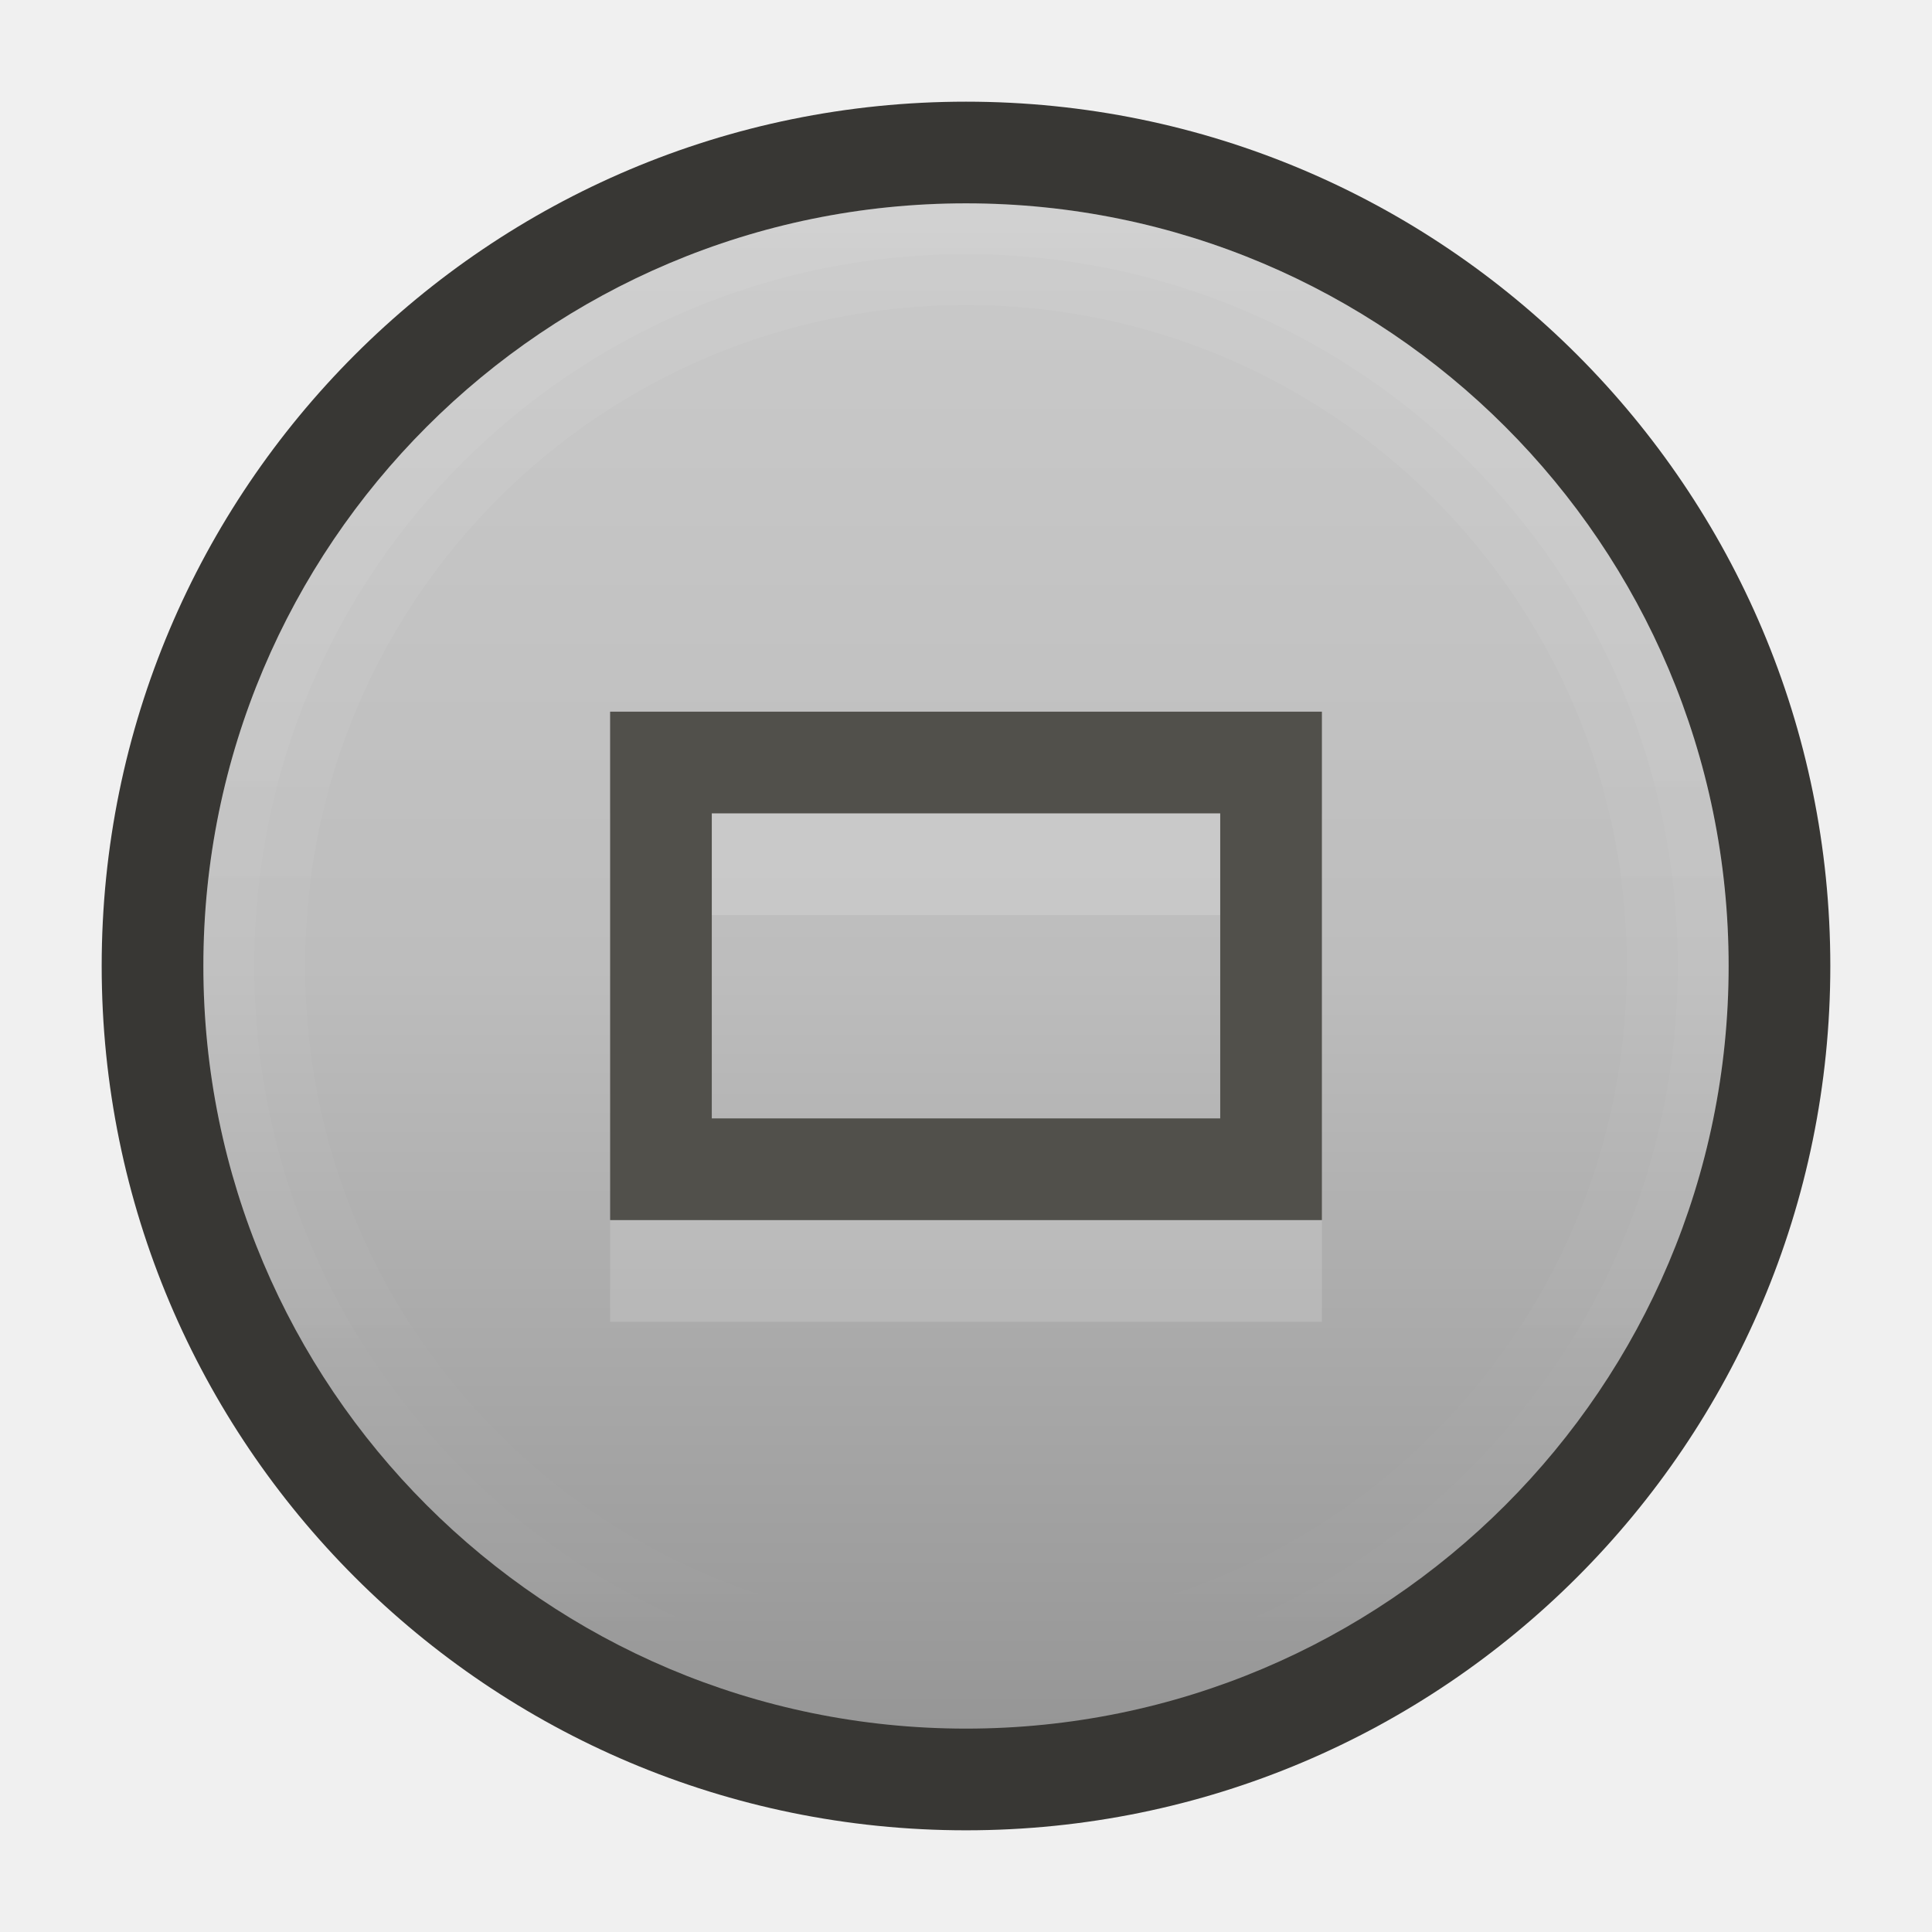
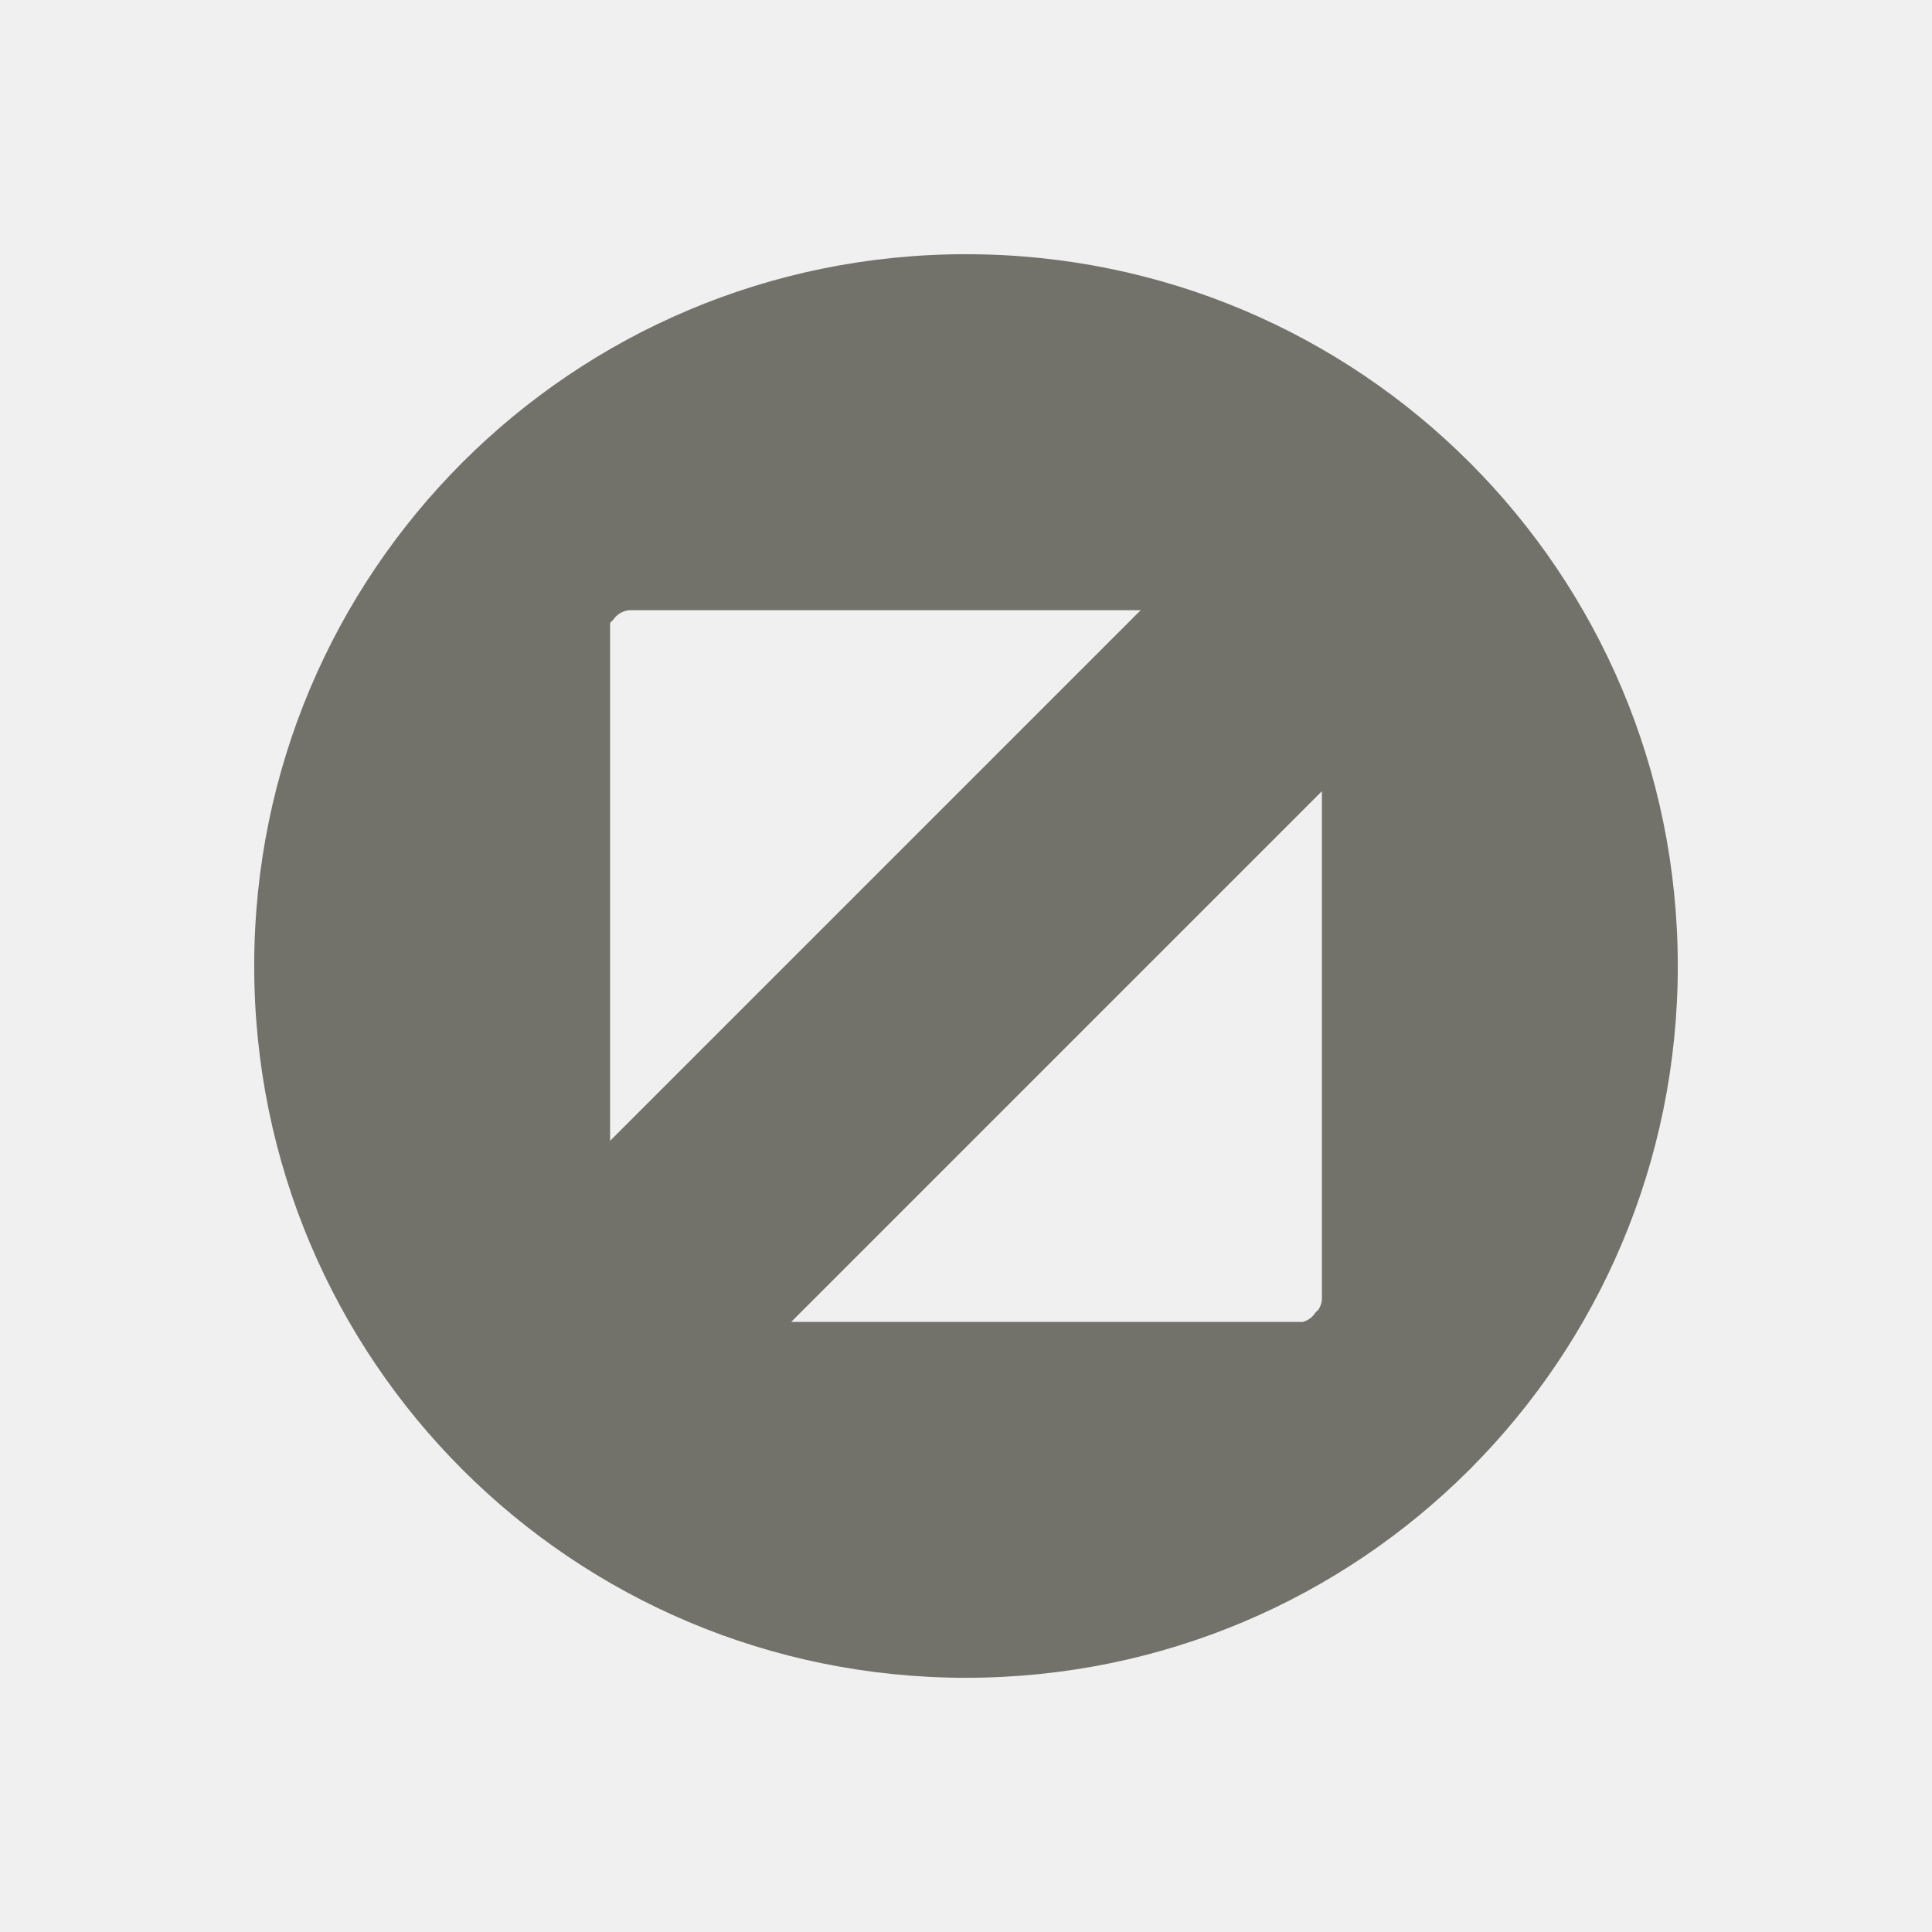
- <svg xmlns="http://www.w3.org/2000/svg" xmlns:xlink="http://www.w3.org/1999/xlink" width="19" height="19" id="svg4770" version="1.1" viewBox="0 0 19 19">
-   <defs id="defs4772">
-     <linearGradient xlink:href="#linearGradient4197" id="linearGradient5990" gradientUnits="userSpaceOnUse" gradientTransform="translate(-1072.362,-1053.362)" x1="2" y1="1062.862" x2="17" y2="1062.862" />
-     <linearGradient id="linearGradient4197">
-       <stop id="stop4283" offset="0" style="stop-color:#969696;stop-opacity:1" />
-       <stop style="stop-color:#bdbdbd;stop-opacity:1" offset="0.5" id="stop4285" />
-       <stop id="stop4287" offset="1" style="stop-color:#cacaca;stop-opacity:1" />
+ <svg xmlns="http://www.w3.org/2000/svg" xmlns:ns1="http://www.openswatchbook.org/uri/2009/osb" id="svg4486" height="19" viewBox="0 0 19 19" width="19" version="1.1">
+   <defs id="defs10">
+     <linearGradient id="linearGradient3781" ns1:paint="solid">
+       <stop style="stop-color:#000000;stop-opacity:1;" offset="0" id="stop3783" />
    </linearGradient>
-     <linearGradient id="linearGradient4521">
-       <stop id="stop4293" offset="0" style="stop-color:#ffffff;stop-opacity:1;" />
-       <stop id="stop4295" offset="1" style="stop-color:#ffffff;stop-opacity:0;" />
-     </linearGradient>
-     <linearGradient xlink:href="#linearGradient4521" id="linearGradient7499" gradientUnits="userSpaceOnUse" gradientTransform="matrix(0,1,1,0,0,2125.724)" x1="-1070.362" y1="9.5" x2="-1055.362" y2="9.5" />
-     <linearGradient xlink:href="#linearGradient4521" id="linearGradient7505" gradientUnits="userSpaceOnUse" gradientTransform="matrix(0,1.035712,1.035712,0,-0.3392617,2163.681)" x1="-1070.362" y1="9.5" x2="-1055.362" y2="9.5" />
  </defs>
-   <g id="layer1" transform="translate(287.3571,-522.8622)">
-     <g style="display:inline" transform="translate(-287.3571,-530.5)" id="use4203">
-       <circle style="color:#000000;fill:#383734;fill-opacity:1;fill-rule:nonzero;stroke:none;stroke-width:8;marker:none;visibility:visible;display:inline;overflow:visible;enable-background:accumulate" id="circle5980" cx="9.5" cy="1062.862" r="8.5" d="m 18,1062.862 a 8.5,8.5 0 0 1 -8.5,8.5 8.5,8.5 0 0 1 -8.5,-8.5 8.5,8.5 0 0 1 8.5,-8.5 8.5,8.5 0 0 1 8.5,8.5 z" />
-       <circle r="7.5" cy="9.5" cx="-1062.862" id="circle5982" style="color:#000000;fill:url(#linearGradient5990);fill-opacity:1;fill-rule:nonzero;stroke:none;stroke-width:8;marker:none;visibility:visible;display:inline;overflow:visible;enable-background:accumulate" transform="matrix(0,-1,1,0,0,0)" d="m -1055.362,9.5 a 7.5,7.5 0 0 1 -7.5,7.5 7.5,7.5 0 0 1 -7.5,-7.5 7.5,7.5 0 0 1 7.5,-7.5 7.5,7.5 0 0 1 7.5,7.5 z" />
-       <path style="font-style:normal;font-variant:normal;font-weight:normal;font-stretch:normal;text-indent:0;text-align:start;text-decoration:none;line-height:normal;letter-spacing:normal;word-spacing:normal;text-transform:none;direction:ltr;block-progression:tb;writing-mode:lr-tb;text-anchor:start;baseline-shift:baseline;opacity:0.07;color:#000000;color-interpolation:sRGB;color-interpolation-filters:linearRGB;fill:url(#linearGradient7499);fill-opacity:1;stroke:none;stroke-width:1;marker:none;visibility:visible;display:inline;overflow:visible;isolation:auto;mix-blend-mode:normal;enable-background:accumulate;clip-rule:nonzero;color-rendering:auto;image-rendering:auto;shape-rendering:auto;text-rendering:auto;font-family:sans-serif;-inkscape-font-specification:sans-serif" d="m 2,1062.861 c 0,-4.136 3.364,-7.5 7.5,-7.5 4.136,0 7.5,3.364 7.5,7.5 0,4.136 -3.364,7.5 -7.5,7.5 -4.136,0 -7.5,-3.364 -7.5,-7.5 z m 1,0 c 0,3.596 2.904,6.5 6.5,6.5 3.596,0 6.5,-2.904 6.5,-6.5 0,-3.596 -2.904,-6.5 -6.5,-6.5 -3.596,0 -6.5,2.904 -6.5,6.5 z" id="circle5984" />
-       <path style="font-style:normal;font-variant:normal;font-weight:normal;font-stretch:normal;text-indent:0;text-align:start;text-decoration:none;line-height:normal;letter-spacing:normal;word-spacing:normal;text-transform:none;direction:ltr;block-progression:tb;writing-mode:lr-tb;text-anchor:start;baseline-shift:baseline;opacity:0.07;color:#000000;color-interpolation:sRGB;color-interpolation-filters:linearRGB;fill:url(#linearGradient7505);fill-opacity:1;stroke:none;stroke-width:0.5;marker:none;visibility:visible;display:inline;overflow:visible;isolation:auto;mix-blend-mode:normal;enable-background:accumulate;clip-rule:nonzero;color-rendering:auto;image-rendering:auto;shape-rendering:auto;text-rendering:auto;font-family:sans-serif;-inkscape-font-specification:sans-serif" d="m 2,1062.861 c 0,-4.139 3.361,-7.5 7.5,-7.5 4.139,0 7.5,3.361 7.5,7.5 0,4.139 -3.361,7.5 -7.5,7.5 -4.139,0 -7.5,-3.361 -7.5,-7.5 z m 0.5,0 c 0,3.869 3.131,7 7,7 3.869,0 7,-3.131 7,-7 0,-3.869 -3.131,-7 -7,-7 -3.869,0 -7,3.131 -7,7 z" id="circle5986" />
-       <rect style="color:#000000;fill:none;stroke:none;stroke-width:1;marker:none;visibility:visible;display:inline;overflow:visible;enable-background:accumulate" id="rect5988" width="19" height="19" x="-7.3563765e-06" y="1053.362" />
+   <g id="layer1" transform="translate(290.21 -522.86)">
+     <g id="g4113" transform="translate(-289.71 -511)">
+       <rect id="rect4539" style="color:#000000;fill:none" height="19" width="19" y="1033.86" x="-0.5" />
+       <path style="fill:#72716a;fill-opacity:1;stroke:none" d="m 2,1043.36 c 0,3.873 3.127,7 7,7 3.873,0 7,-3.127 7,-7 0,-3.873 -3.127,-7 -7,-7 -3.873,0 -7,3.127 -7,7 z m 3.5,1.719 0,-5 c -8e-4,-0.01 -8e-4,-0.021 0,-0.031 l 0,-0.062 c 0.009,-0.011 0.02,-0.022 0.031,-0.031 0.034,-0.053 0.093,-0.088 0.156,-0.094 l 5.031,0 -5.219,5.219 z m 1.781,1.781 5.219,-5.219 0,5 c -0.003,0.033 -0.013,0.065 -0.031,0.094 -0.009,0.012 -0.02,0.022 -0.031,0.031 -0.028,0.046 -0.073,0.08 -0.125,0.094 -0.01,8e-4 -0.021,8e-4 -0.031,0 l -5,0 z" id="path2985" />
    </g>
-     <path style="font-style:normal;font-variant:normal;font-weight:normal;font-stretch:normal;text-indent:0;text-align:start;text-decoration:none;line-height:normal;letter-spacing:normal;word-spacing:normal;text-transform:none;direction:ltr;block-progression:tb;writing-mode:lr-tb;text-anchor:start;baseline-shift:baseline;opacity:0.15;color:#000000;color-interpolation:sRGB;color-interpolation-filters:linearRGB;fill:#ffffff;fill-opacity:1;stroke:none;stroke-width:1;marker:none;visibility:visible;display:inline;overflow:visible;isolation:auto;mix-blend-mode:normal;enable-background:accumulate;clip-rule:nonzero;color-rendering:auto;image-rendering:auto;shape-rendering:auto;text-rendering:auto;font-family:sans-serif;-inkscape-font-specification:sans-serif" d="m -281.357,530.861 0,0.5 0,4.5 7,0 0,-5 -7,0 z m 1,1 5,0 0,3 -5,0 0,-3 z" id="rect4241" />
-     <path style="font-style:normal;font-variant:normal;font-weight:normal;font-stretch:normal;text-indent:0;text-align:start;text-decoration:none;line-height:normal;letter-spacing:normal;word-spacing:normal;text-transform:none;direction:ltr;block-progression:tb;writing-mode:lr-tb;text-anchor:start;baseline-shift:baseline;color:#000000;color-interpolation:sRGB;color-interpolation-filters:linearRGB;fill:#51504b;fill-opacity:1;stroke:none;stroke-width:1;marker:none;visibility:visible;display:inline;overflow:visible;isolation:auto;mix-blend-mode:normal;enable-background:accumulate;clip-rule:nonzero;color-rendering:auto;image-rendering:auto;shape-rendering:auto;text-rendering:auto;font-family:sans-serif;-inkscape-font-specification:sans-serif" d="m -281.357,529.861 0,0.5 0,4.5 7,0 0,-5 -7,0 z m 1,1 5,0 0,3 -5,0 0,-3 z" id="rect4243" />
  </g>
</svg>
